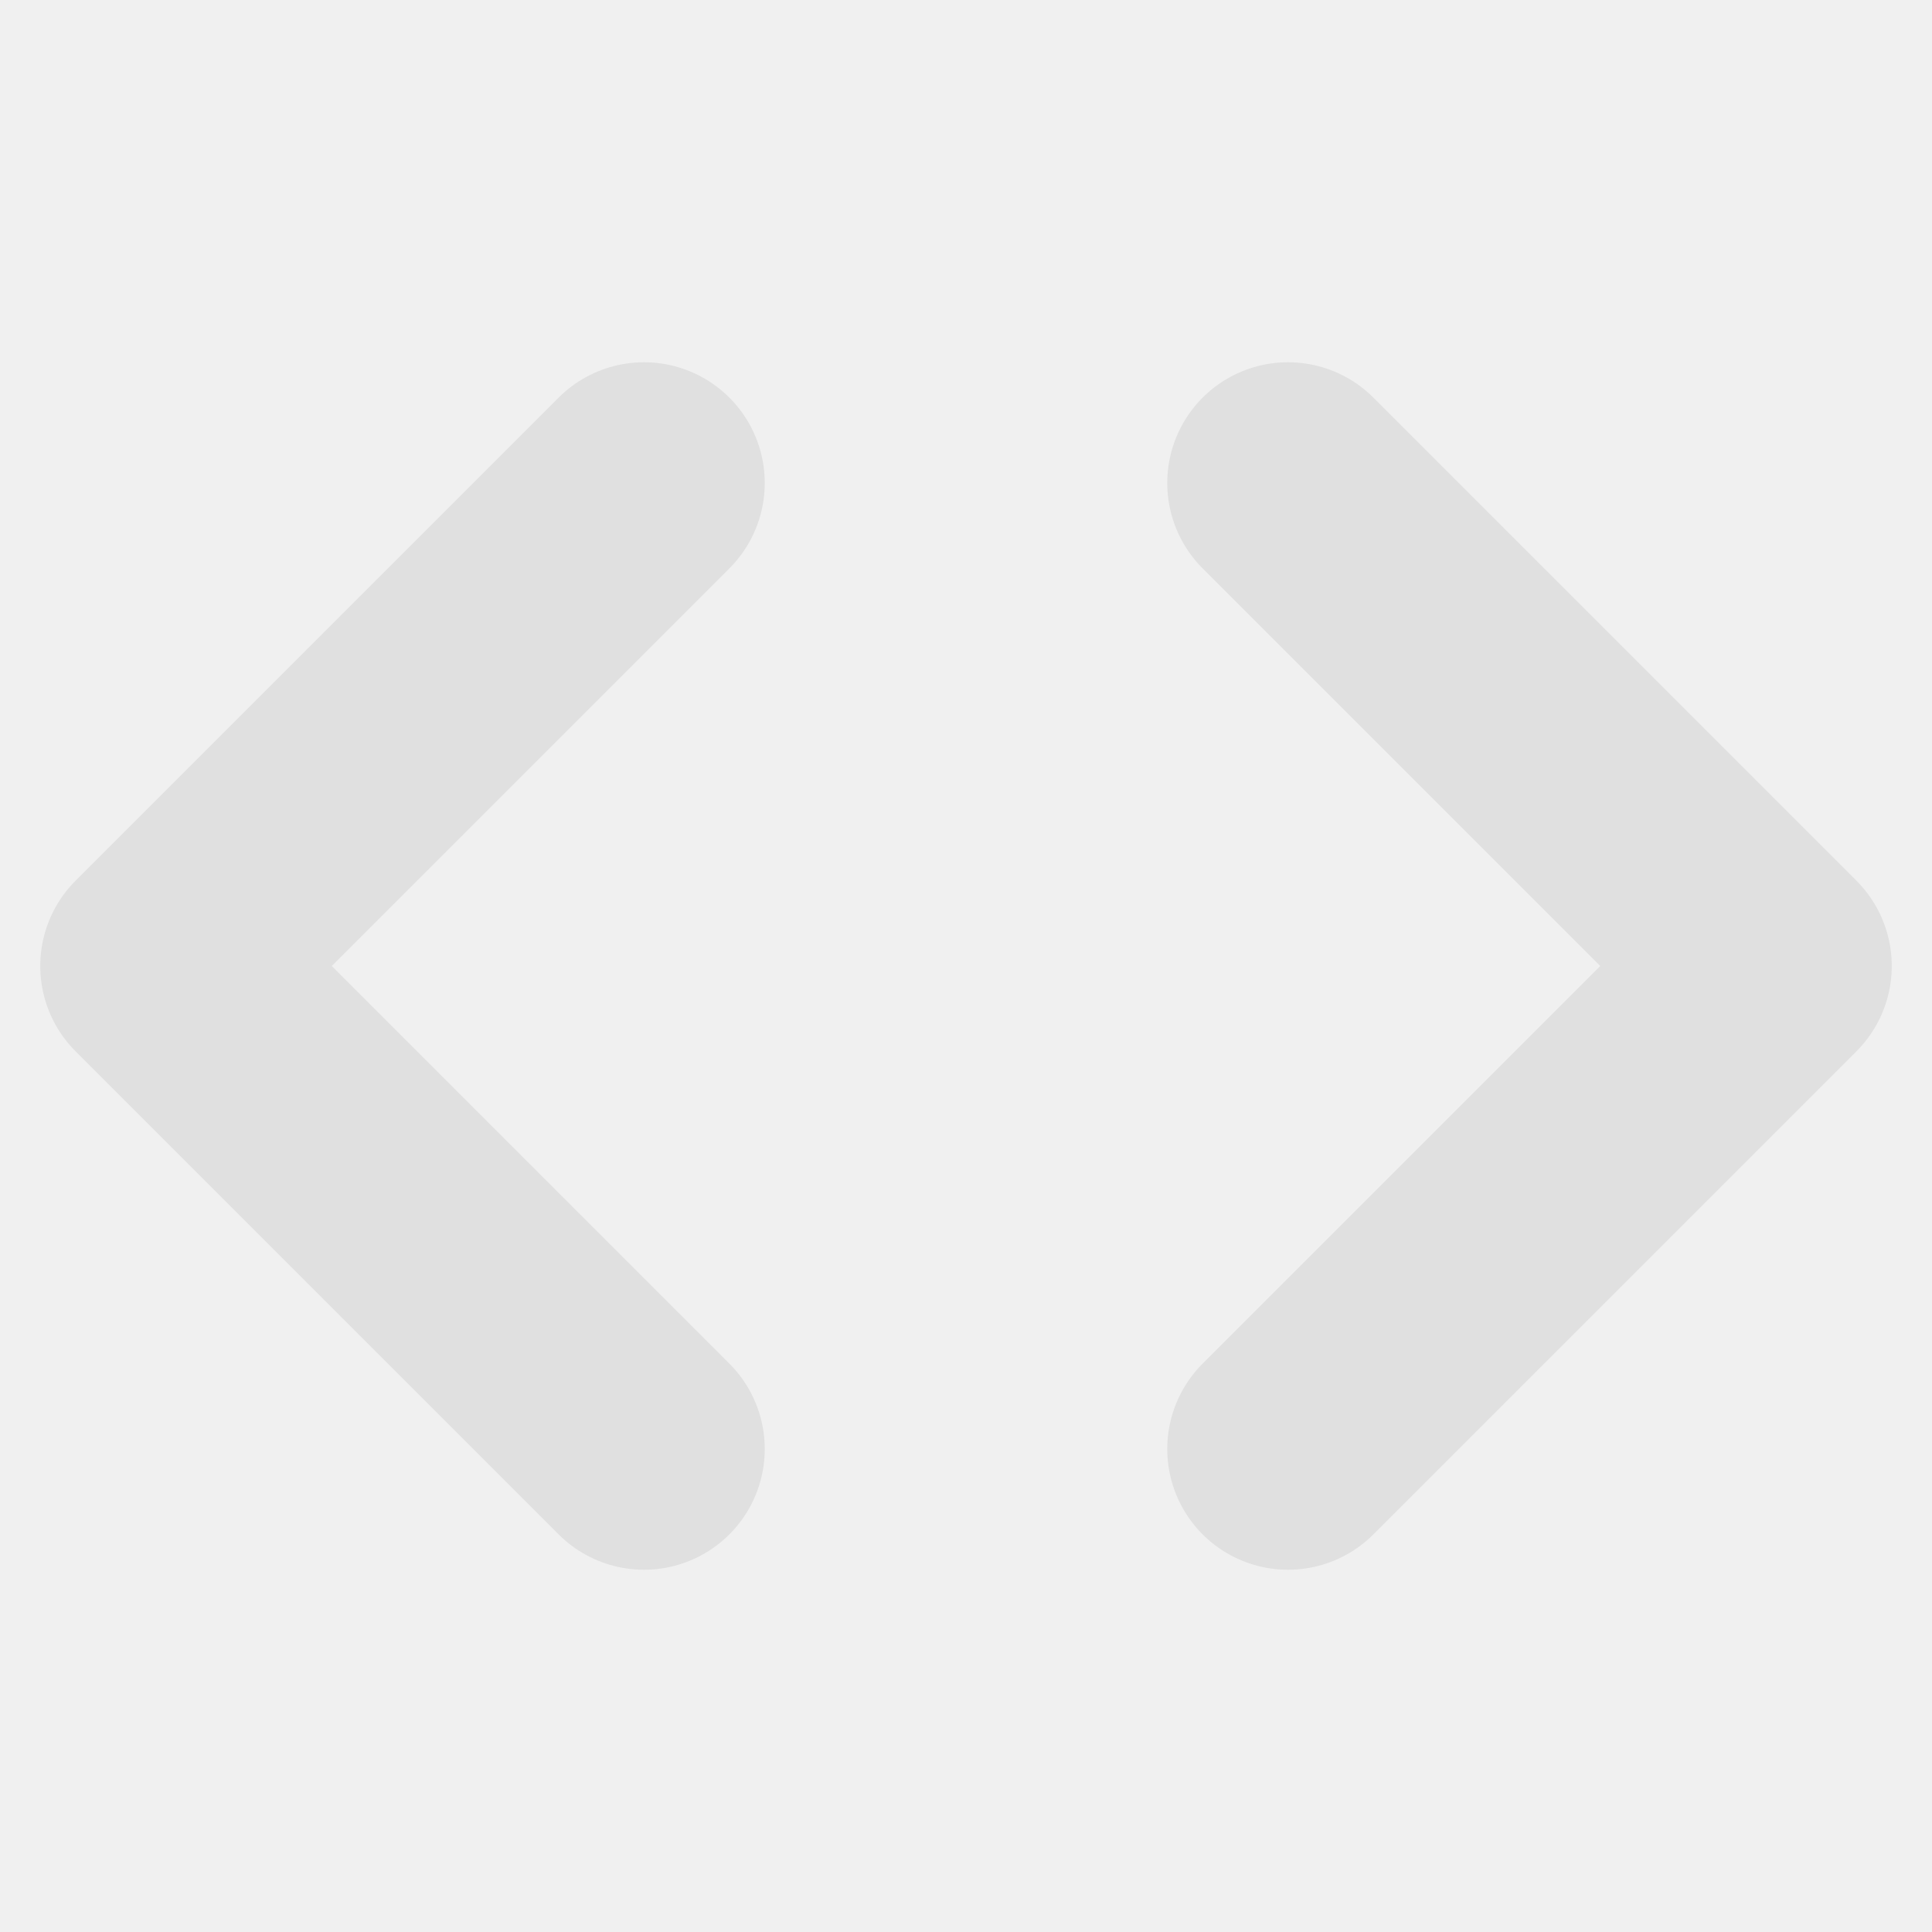
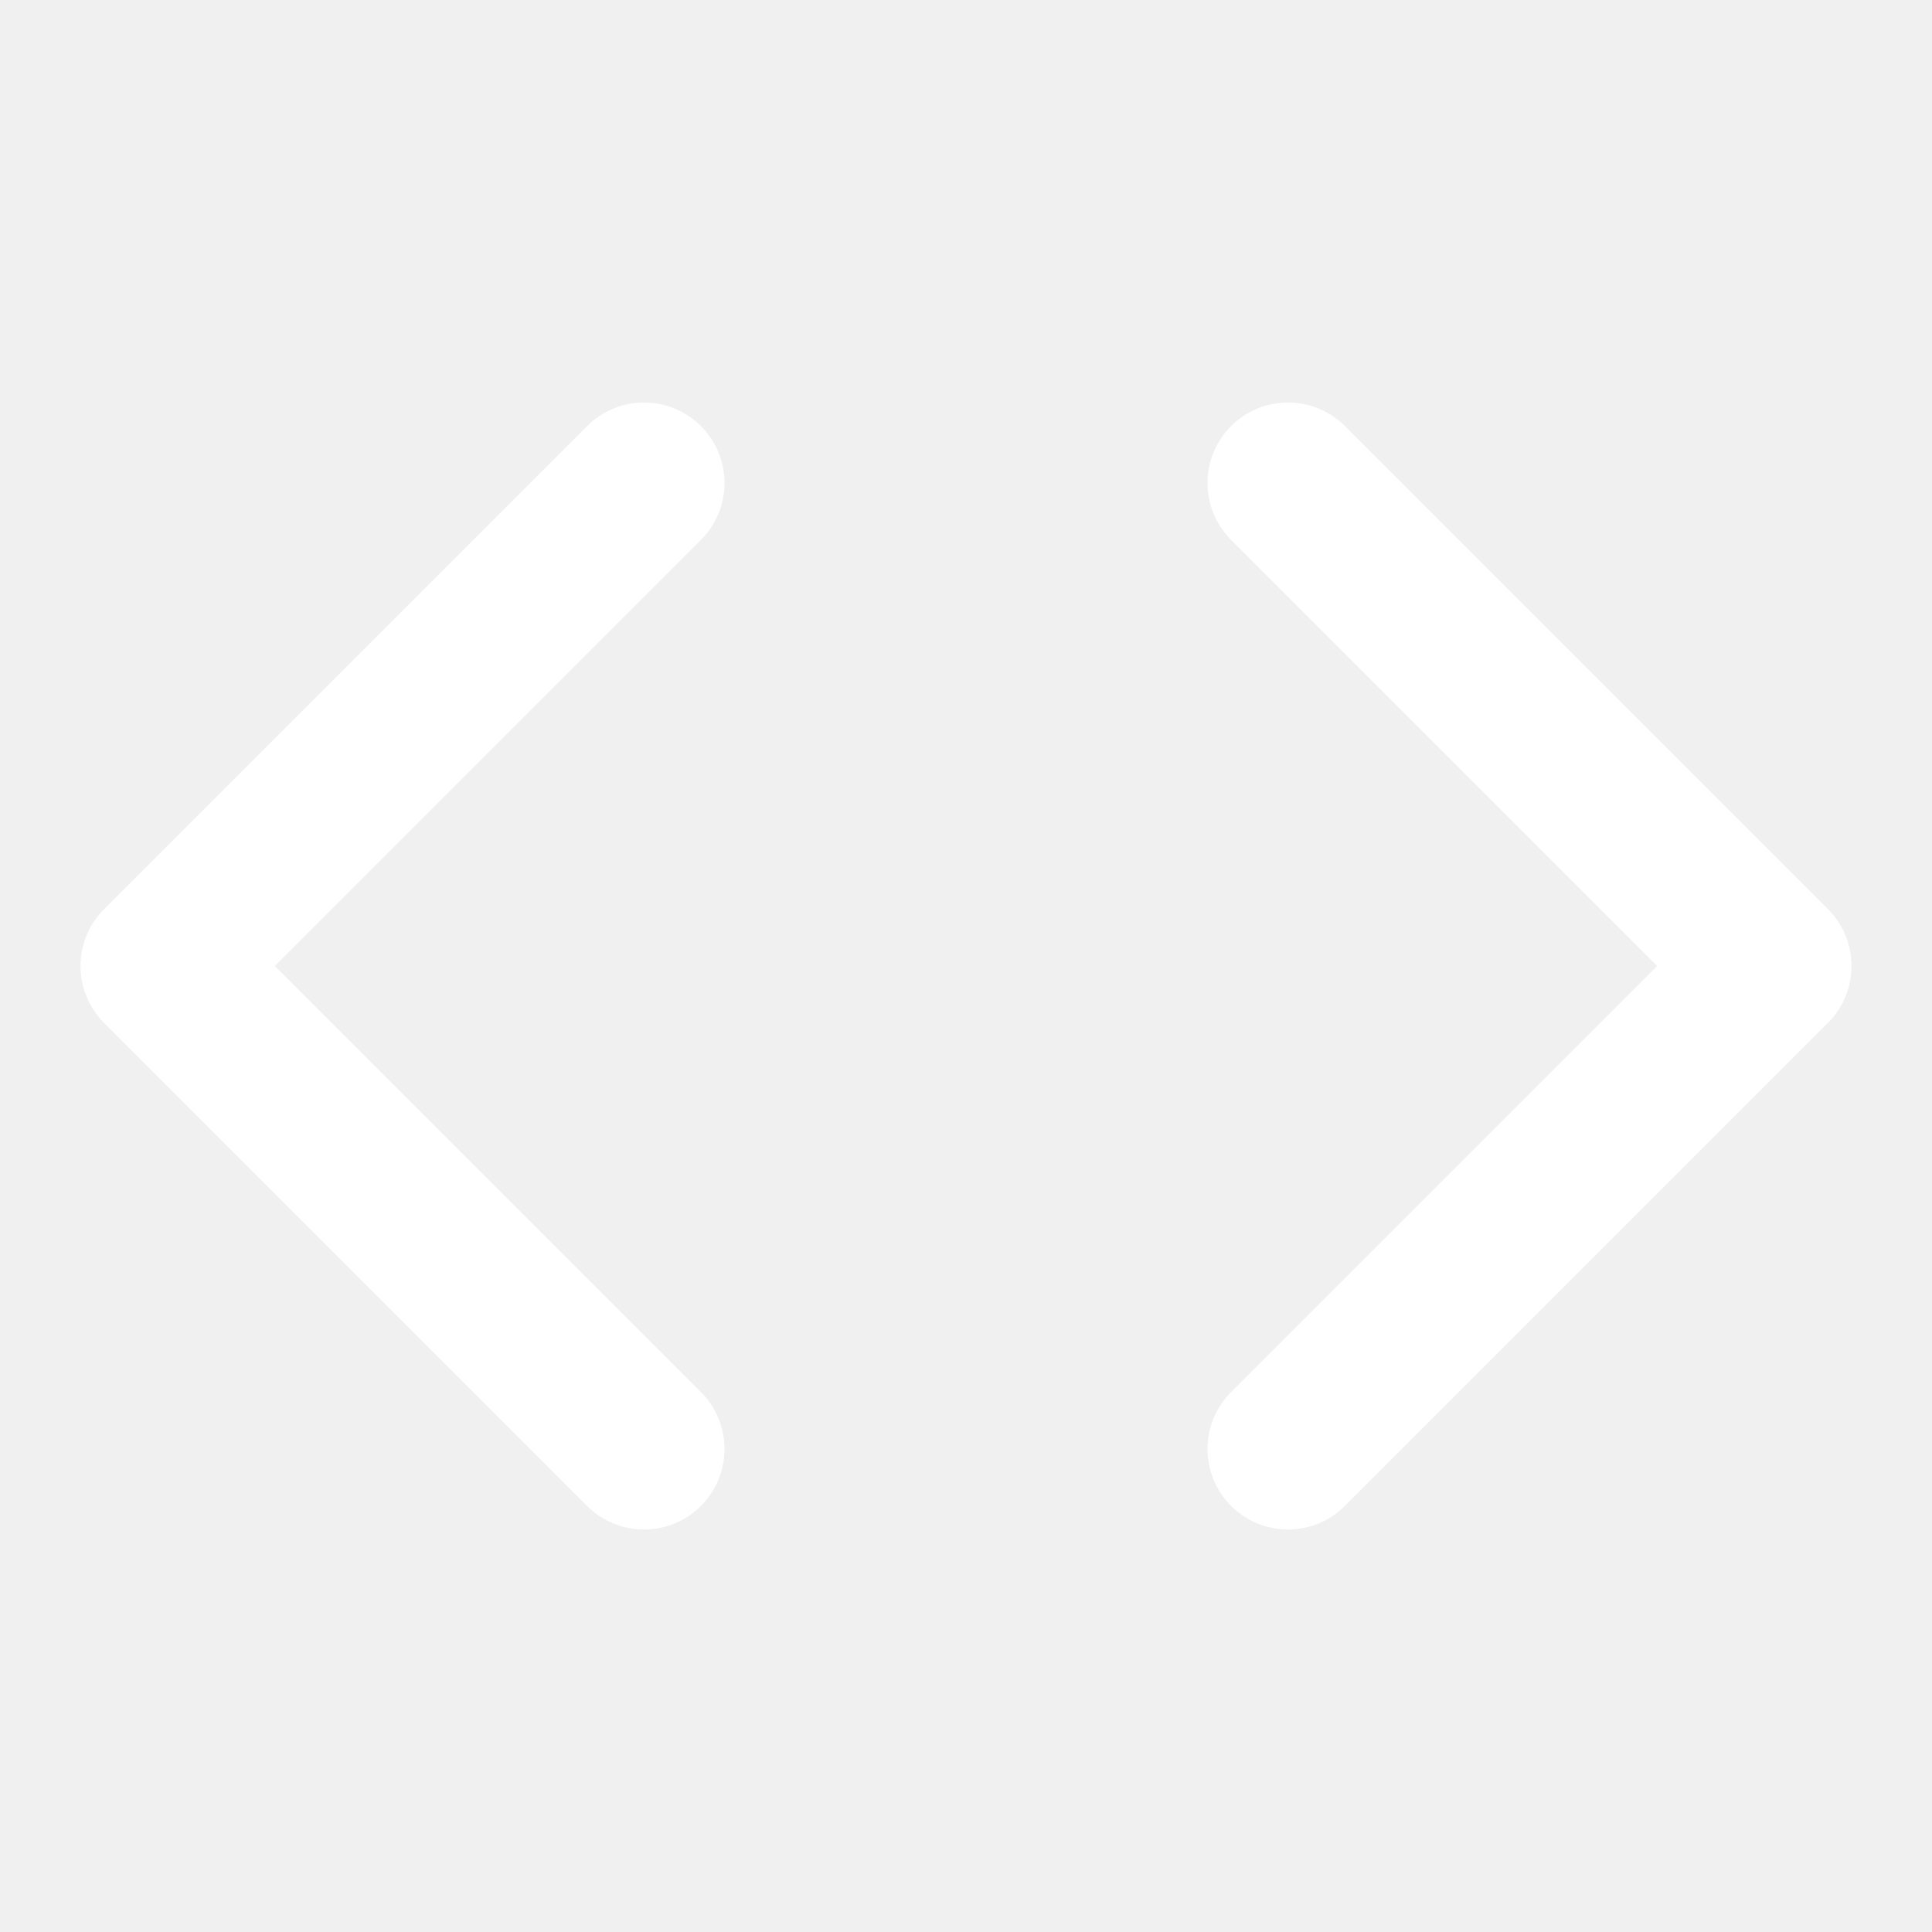
- <svg xmlns="http://www.w3.org/2000/svg" width="16" height="16" viewBox="0 0 24 24" fill="none" stroke="#e0e0e0" stroke-width="3" stroke-linecap="round" stroke-linejoin="round" class="lucide lucide-code-icon lucide-code">
+ <svg xmlns="http://www.w3.org/2000/svg" width="16" height="16" viewBox="0 0 24 24" fill="none" stroke="#ffffff" stroke-width="2" stroke-linecap="round" stroke-linejoin="round" class="lucide lucide-code-icon lucide-code">
  <path d="m16 18 6-6-6-6" />
  <path d="m8 6-6 6 6 6" />
</svg>
